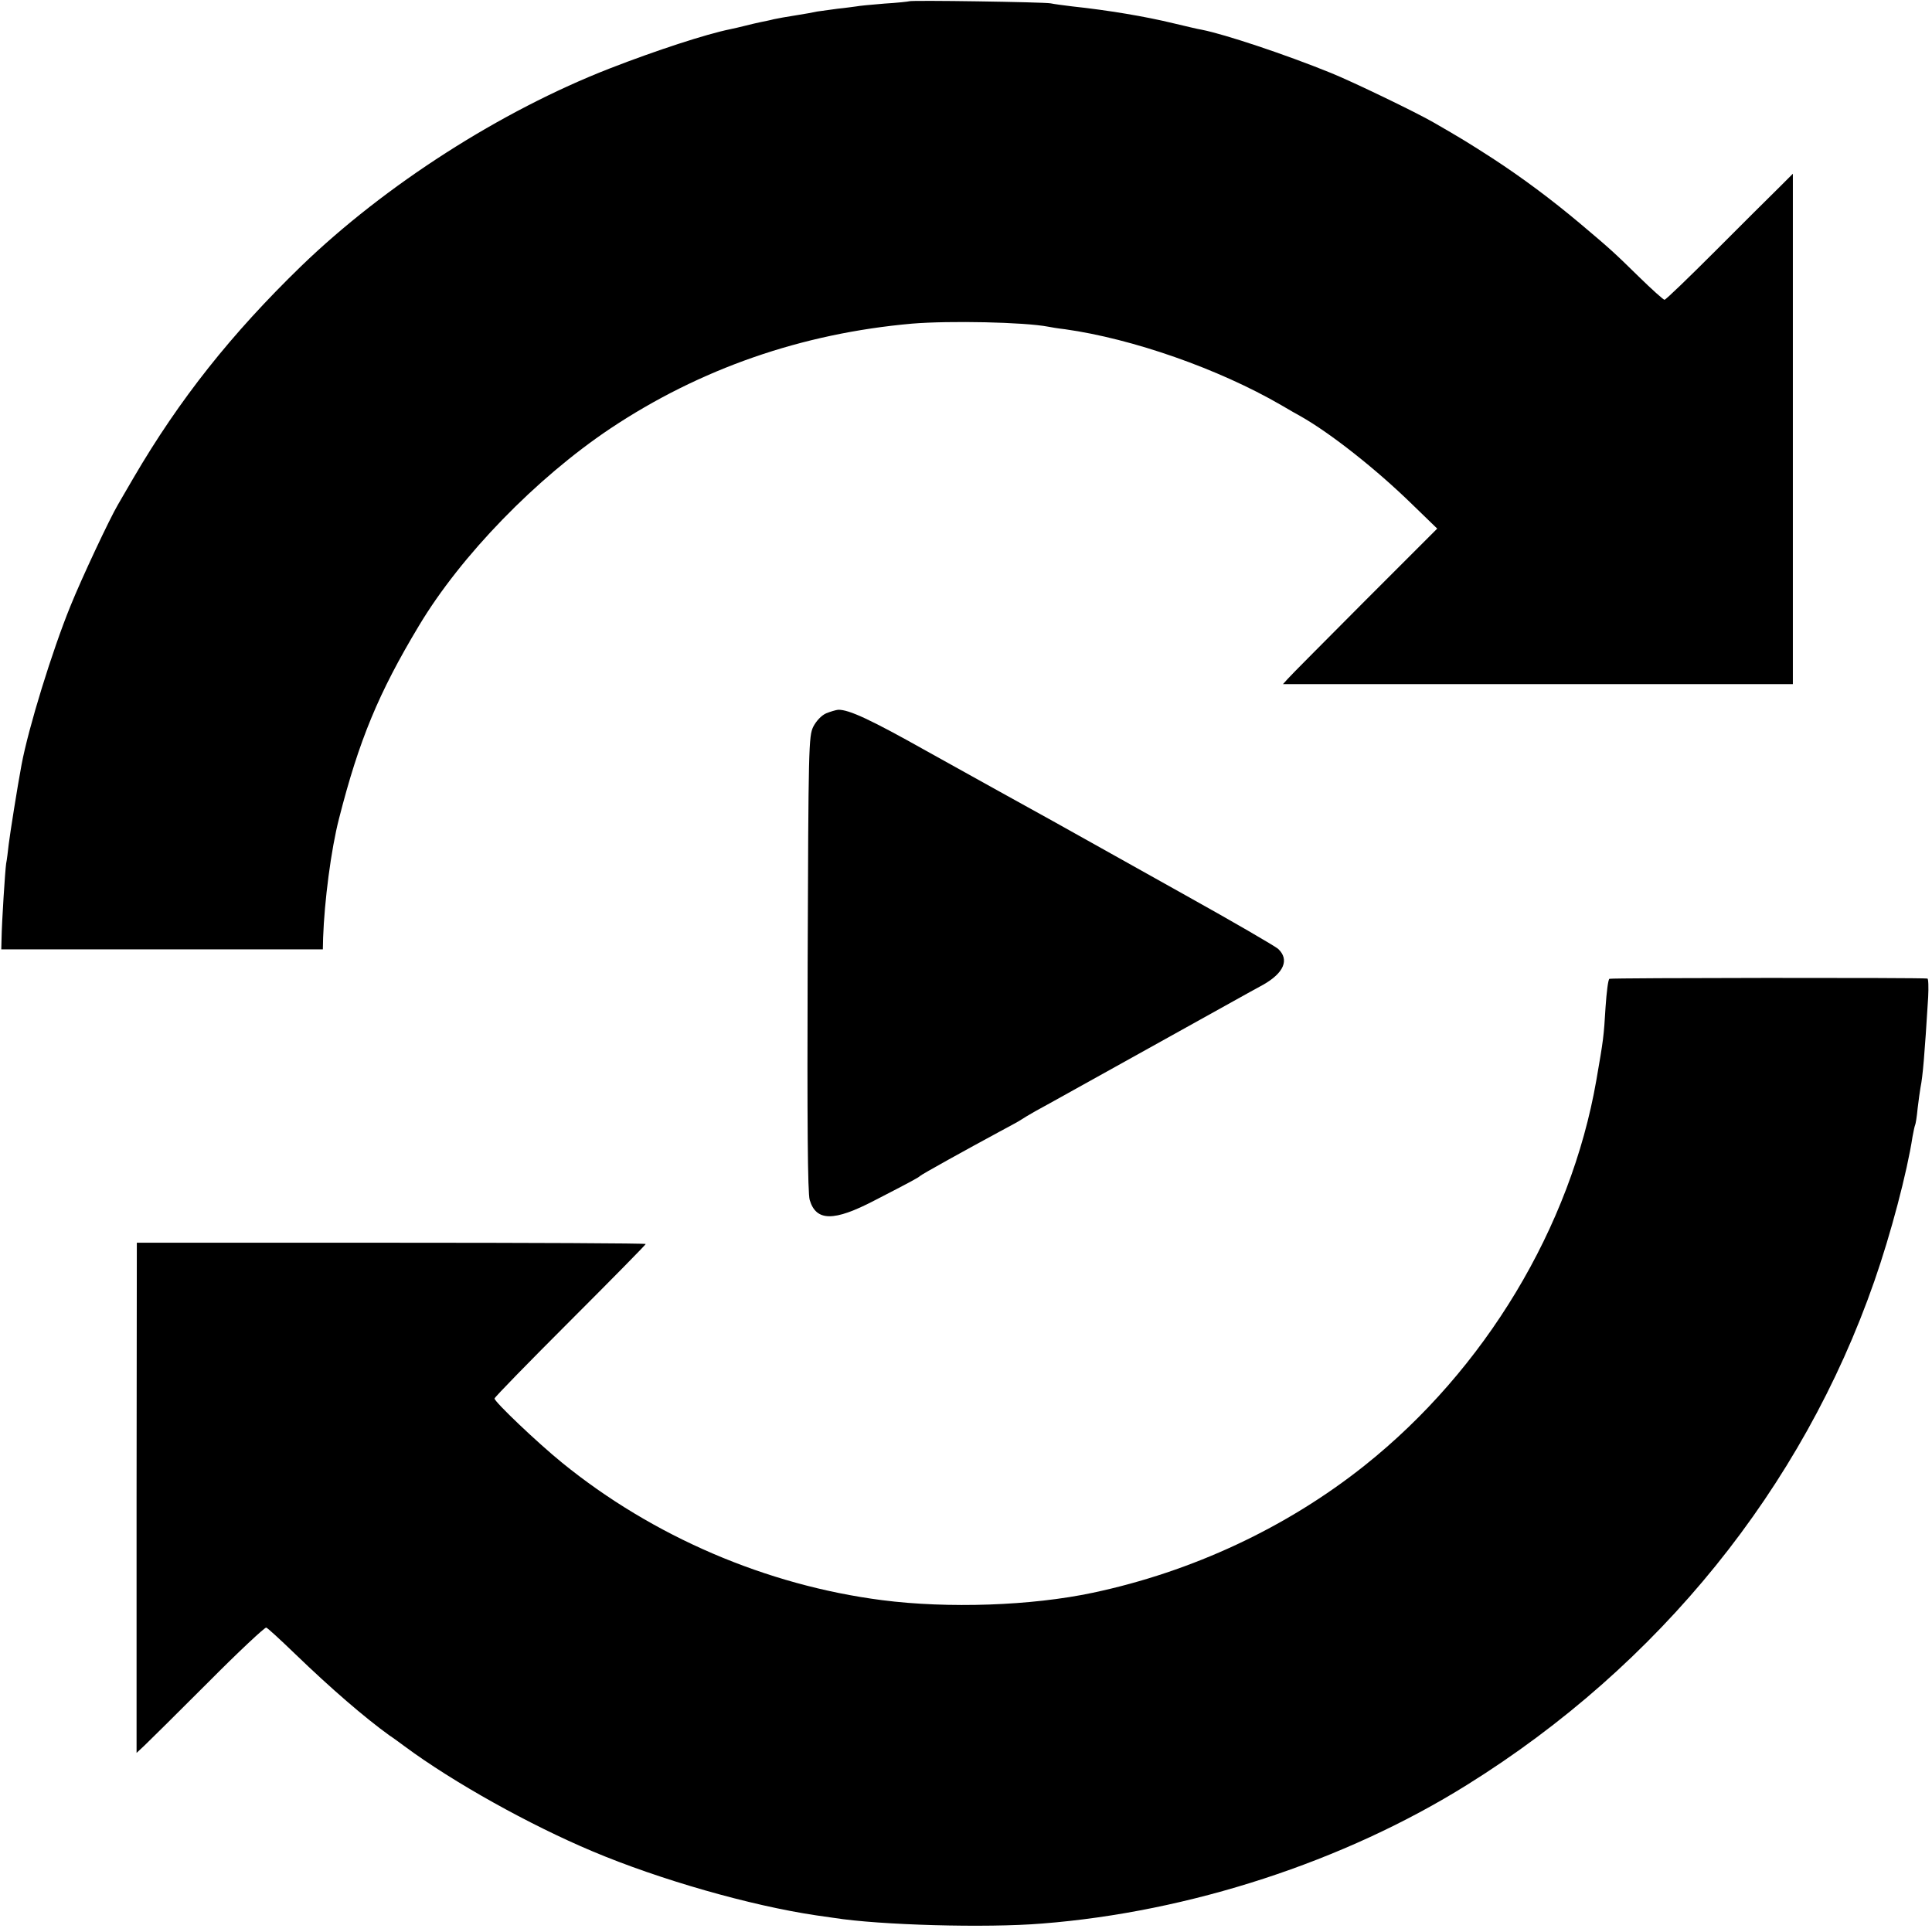
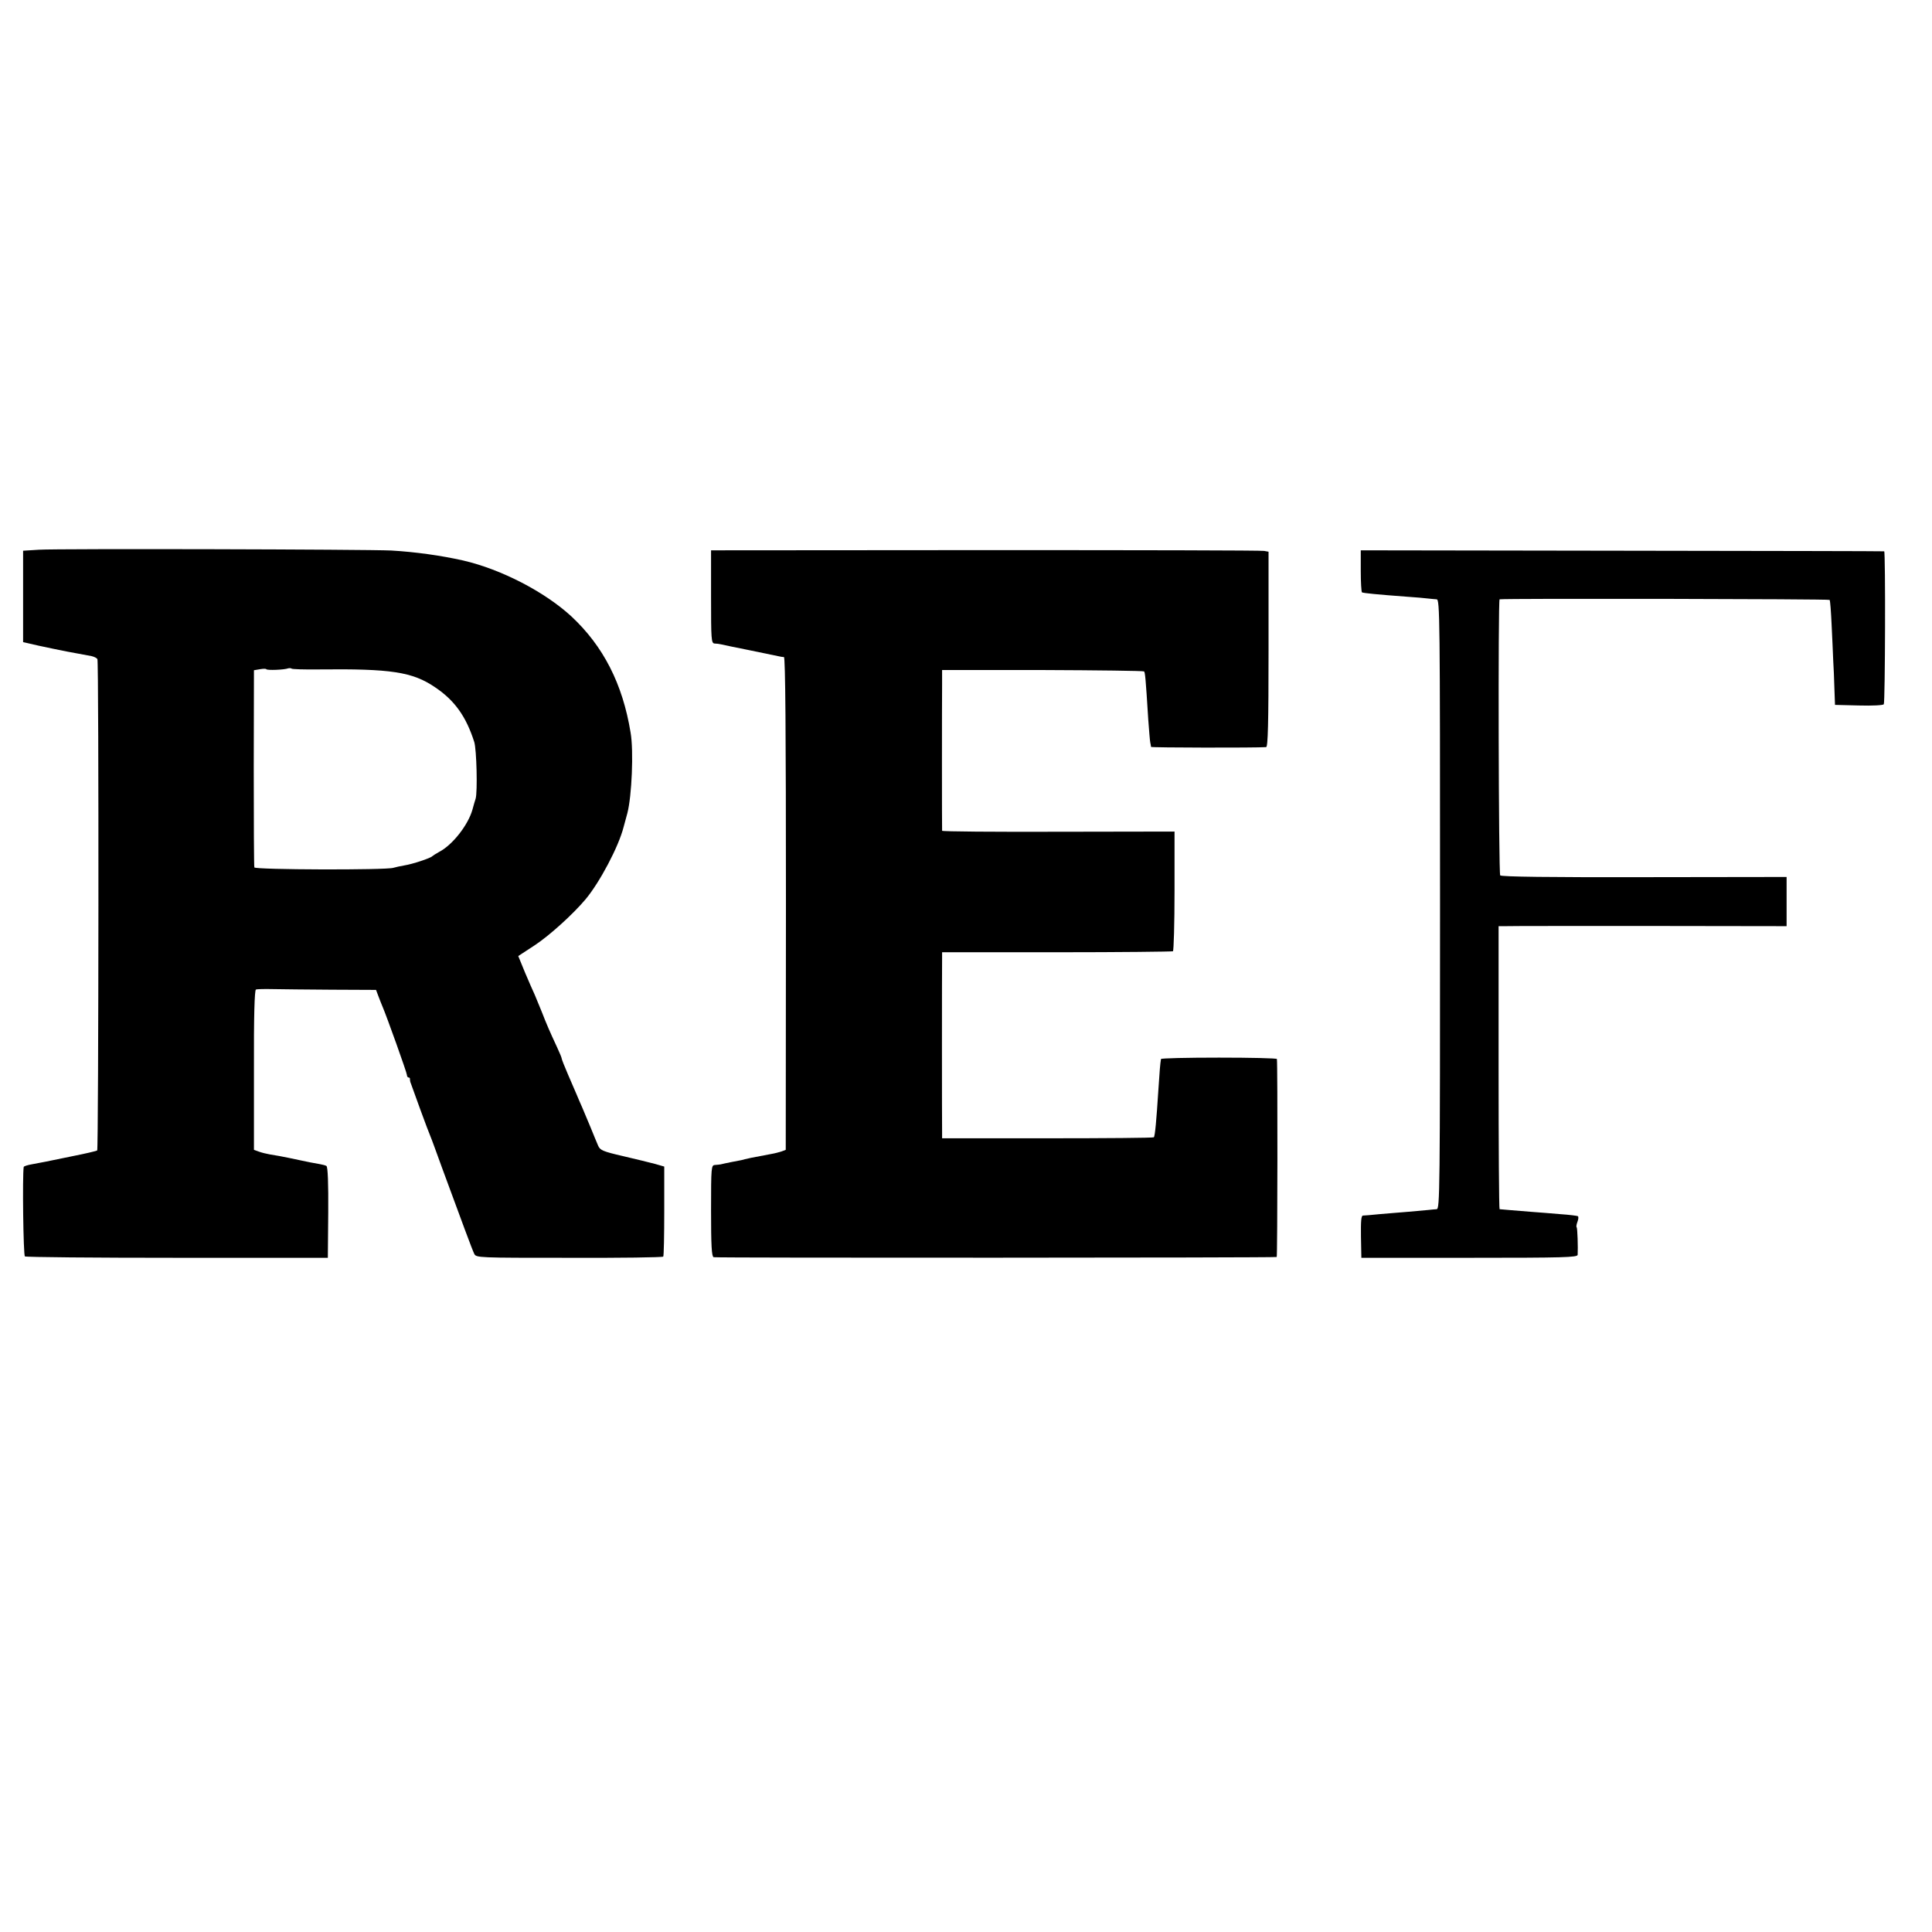
- <svg xmlns="http://www.w3.org/2000/svg" version="1.0" width="754pt" height="754pt" viewBox="0 0 754 754" preserveAspectRatio="xMidYMid meet">
-   <g transform="translate(0,754) scale(0.1,-0.1)" fill="#000000" stroke="none">
-     <path d="M3548 7535 c-2 -1 -45 -6 -96 -9 -51 -4 -101 -9 -110 -11 -9 -1 -42 -6 -73 -9 -31 -4 -67 -9 -80 -11 -13 -3 -51 -10 -84 -15 -33 -5 -71 -12 -85 -15 -14 -4 -36 -8 -50 -11 -14 -3 -41 -9 -60 -14 -19 -5 -46 -11 -60 -14 -94 -19 -290 -83 -470 -153 -426 -166 -877 -455 -1205 -772 -271 -263 -474 -518 -654 -826 -29 -49 -56 -97 -61 -105 -32 -54 -141 -286 -185 -395 -71 -174 -164 -475 -191 -620 -16 -85 -45 -269 -50 -310 -3 -27 -7 -61 -10 -75 -4 -27 -17 -228 -18 -295 l-1 -40 628 0 627 0 1 45 c5 143 31 345 62 465 78 306 154 490 312 753 164 274 458 576 746 769 351 234 748 372 1179 410 146 12 437 6 531 -12 9 -2 39 -7 66 -10 263 -37 598 -154 843 -296 30 -18 64 -37 75 -43 117 -66 297 -208 437 -345 l97 -94 -282 -282 c-155 -156 -291 -292 -301 -304 l-19 -21 995 0 995 0 0 996 0 996 -54 -54 c-30 -29 -141 -140 -246 -245 -106 -106 -196 -193 -201 -193 -4 0 -49 40 -100 90 -98 96 -110 107 -231 209 -111 93 -222 176 -340 253 -90 58 -122 78 -230 140 -67 39 -316 159 -400 193 -177 72 -414 151 -505 169 -14 2 -63 14 -110 25 -111 27 -255 51 -395 66 -33 4 -71 9 -85 12 -26 5 -547 13 -552 8z" />
-     <path d="M3224 4756 c-18 -8 -38 -29 -50 -52 -18 -37 -19 -75 -22 -924 -2 -622 0 -896 8 -923 25 -84 94 -85 253 -2 140 72 171 89 177 95 5 6 184 105 310 173 41 22 80 43 85 47 6 4 30 19 55 33 25 13 225 125 445 247 220 122 420 234 445 247 81 46 103 98 58 140 -13 11 -176 106 -363 210 -187 105 -419 234 -515 288 -96 53 -193 107 -215 119 -22 12 -148 82 -279 155 -219 123 -303 162 -345 161 -9 -1 -30 -7 -47 -14z" />
-     <path d="M6281 3720 c-5 -3 -11 -52 -15 -110 -7 -116 -8 -125 -36 -286 -100 -574 -435 -1130 -905 -1504 -304 -242 -673 -414 -1060 -496 -240 -51 -565 -62 -822 -29 -451 58 -895 248 -1250 537 -96 78 -263 237 -263 250 0 5 133 141 295 303 162 162 295 297 295 300 0 3 -447 5 -993 5 l-993 0 -1 -995 0 -996 30 28 c16 15 128 126 248 246 120 121 223 217 228 215 5 -1 56 -48 113 -103 141 -136 271 -248 368 -318 14 -9 41 -29 60 -43 189 -140 487 -306 732 -409 263 -111 617 -212 873 -250 22 -3 54 -8 70 -10 176 -28 593 -40 812 -22 575 45 1179 242 1658 541 750 467 1309 1159 1590 1966 64 183 128 426 149 564 4 21 8 41 10 45 2 3 7 33 10 66 4 33 9 69 11 80 9 44 16 125 30 353 2 39 1 73 -3 73 -23 4 -1235 3 -1241 -1z" />
+ <svg xmlns="http://www.w3.org/2000/svg" version="1.0" width="970pt" height="970pt" viewBox="0 0 970 970" preserveAspectRatio="xMidYMid meet">
+   <g transform="translate(0,970) scale(0.1,-0.1)" fill="#000000" stroke="none">
+     <path d="M196 6940 l-80 -5 0 -229 0 -230 79 -18 c44 -10 107 -22 140 -29 93 -17 98 -18 124 -23 14 -3 27 -10 30 -15 8 -12 6 -2459 -1 -2467 -4 -3 -59 -16 -125 -29 -140 -29 -146 -30 -200 -40 -24 -4 -43 -10 -44 -14 -7 -44 -2 -444 6 -449 6 -4 350 -7 766 -7 l755 0 2 227 c1 147 -2 229 -9 234 -5 3 -20 7 -32 9 -12 2 -34 6 -49 9 -16 3 -39 8 -53 11 -14 3 -37 8 -52 11 -37 8 -62 12 -98 18 -17 3 -42 9 -55 14 l-25 9 0 401 c-1 269 3 402 10 404 5 2 44 3 85 2 41 -1 175 -2 296 -3 l222 -1 12 -32 c7 -18 16 -42 21 -53 21 -49 122 -331 122 -342 0 -7 4 -13 9 -13 4 0 7 -3 6 -7 0 -5 1 -15 5 -23 3 -8 24 -67 47 -130 23 -63 46 -124 51 -135 5 -11 31 -83 59 -160 99 -269 151 -410 161 -430 10 -20 19 -20 477 -20 257 -1 469 2 472 6 3 4 5 107 5 230 l0 222 -45 13 c-25 7 -97 24 -160 39 -104 24 -117 30 -127 53 -6 15 -24 56 -38 92 -15 36 -34 81 -42 100 -9 19 -21 49 -28 65 -7 17 -27 62 -44 102 -17 39 -31 75 -31 79 0 4 -11 30 -24 58 -35 75 -52 114 -76 176 -12 30 -28 69 -35 85 -8 17 -30 67 -49 112 l-34 83 81 53 c75 49 194 157 257 232 71 85 166 264 191 363 5 17 13 49 19 70 22 85 32 312 16 404 -40 245 -137 434 -298 584 -134 123 -352 236 -543 280 -111 25 -240 43 -360 50 -123 6 -1671 10 -1769 4z m1190 -603 c26 1 52 4 59 7 7 2 16 2 19 -1 3 -3 65 -5 138 -4 360 4 469 -12 583 -90 98 -66 155 -146 196 -274 12 -38 17 -251 7 -285 -3 -8 -10 -33 -16 -55 -22 -78 -101 -178 -167 -212 -16 -9 -32 -19 -35 -22 -7 -9 -100 -40 -140 -46 -19 -3 -44 -9 -55 -12 -35 -12 -694 -10 -698 2 -2 5 -3 230 -3 500 l1 490 30 5 c17 3 31 3 32 0 2 -3 24 -4 49 -3z" />
+     <path d="M3570 6703 c0 -215 1 -233 18 -234 9 0 24 -2 32 -4 8 -2 74 -16 145 -30 72 -15 137 -28 145 -30 8 -2 20 -4 26 -4 7 -1 10 -369 10 -1237 l-1 -1237 -21 -8 c-12 -4 -35 -10 -53 -13 -98 -18 -124 -24 -131 -26 -3 -1 -9 -3 -15 -4 -12 -2 -97 -19 -107 -22 -5 -1 -17 -2 -28 -3 -19 -1 -20 -8 -20 -230 0 -174 3 -230 13 -233 10 -4 2813 -3 2827 1 4 1 5 969 1 994 0 4 -131 7 -291 7 -159 0 -291 -3 -291 -7 -4 -24 -7 -59 -13 -153 -10 -157 -17 -234 -23 -240 -2 -3 -243 -5 -534 -5 l-529 0 0 30 c-1 37 -1 828 0 872 l0 32 576 0 c316 0 579 3 583 5 4 3 8 139 8 303 l0 298 -584 -1 c-320 -1 -583 1 -583 5 -1 10 -1 646 0 732 l0 75 504 0 c277 -1 507 -4 510 -7 5 -5 8 -30 21 -241 4 -53 8 -105 10 -115 2 -10 4 -20 4 -23 1 -4 525 -5 578 -1 9 1 12 121 12 491 l0 490 -22 4 c-12 3 -642 4 -1399 4 l-1378 -1 0 -234z" />
+     <path d="M6832 6833 c0 -56 3 -105 6 -107 7 -4 79 -11 227 -22 44 -3 91 -7 105 -9 14 -2 33 -3 43 -4 16 -1 17 -81 17 -1531 0 -1450 -1 -1530 -17 -1531 -10 -1 -29 -2 -43 -4 -14 -1 -59 -5 -100 -9 -41 -3 -106 -9 -145 -12 -38 -4 -75 -7 -82 -7 -9 0 -11 -29 -10 -106 l2 -106 543 0 c475 0 542 2 543 15 2 37 -1 134 -5 138 -3 2 -1 15 4 28 5 13 6 25 2 28 -4 2 -43 7 -87 10 -44 4 -111 9 -150 12 -38 3 -88 7 -110 9 -22 2 -43 4 -46 4 -3 1 -5 321 -5 711 l0 710 35 0 c20 1 345 1 724 1 l687 -1 0 124 0 123 -716 -1 c-467 -1 -718 2 -722 9 -8 12 -11 1385 -3 1386 32 5 1654 2 1657 -3 3 -4 7 -60 10 -125 3 -65 7 -145 8 -178 2 -33 5 -97 6 -142 l3 -82 119 -3 c68 -2 122 1 126 6 7 12 9 765 2 768 -3 1 -595 2 -1317 3 l-1311 2 0 -104z" />
  </g>
</svg>
